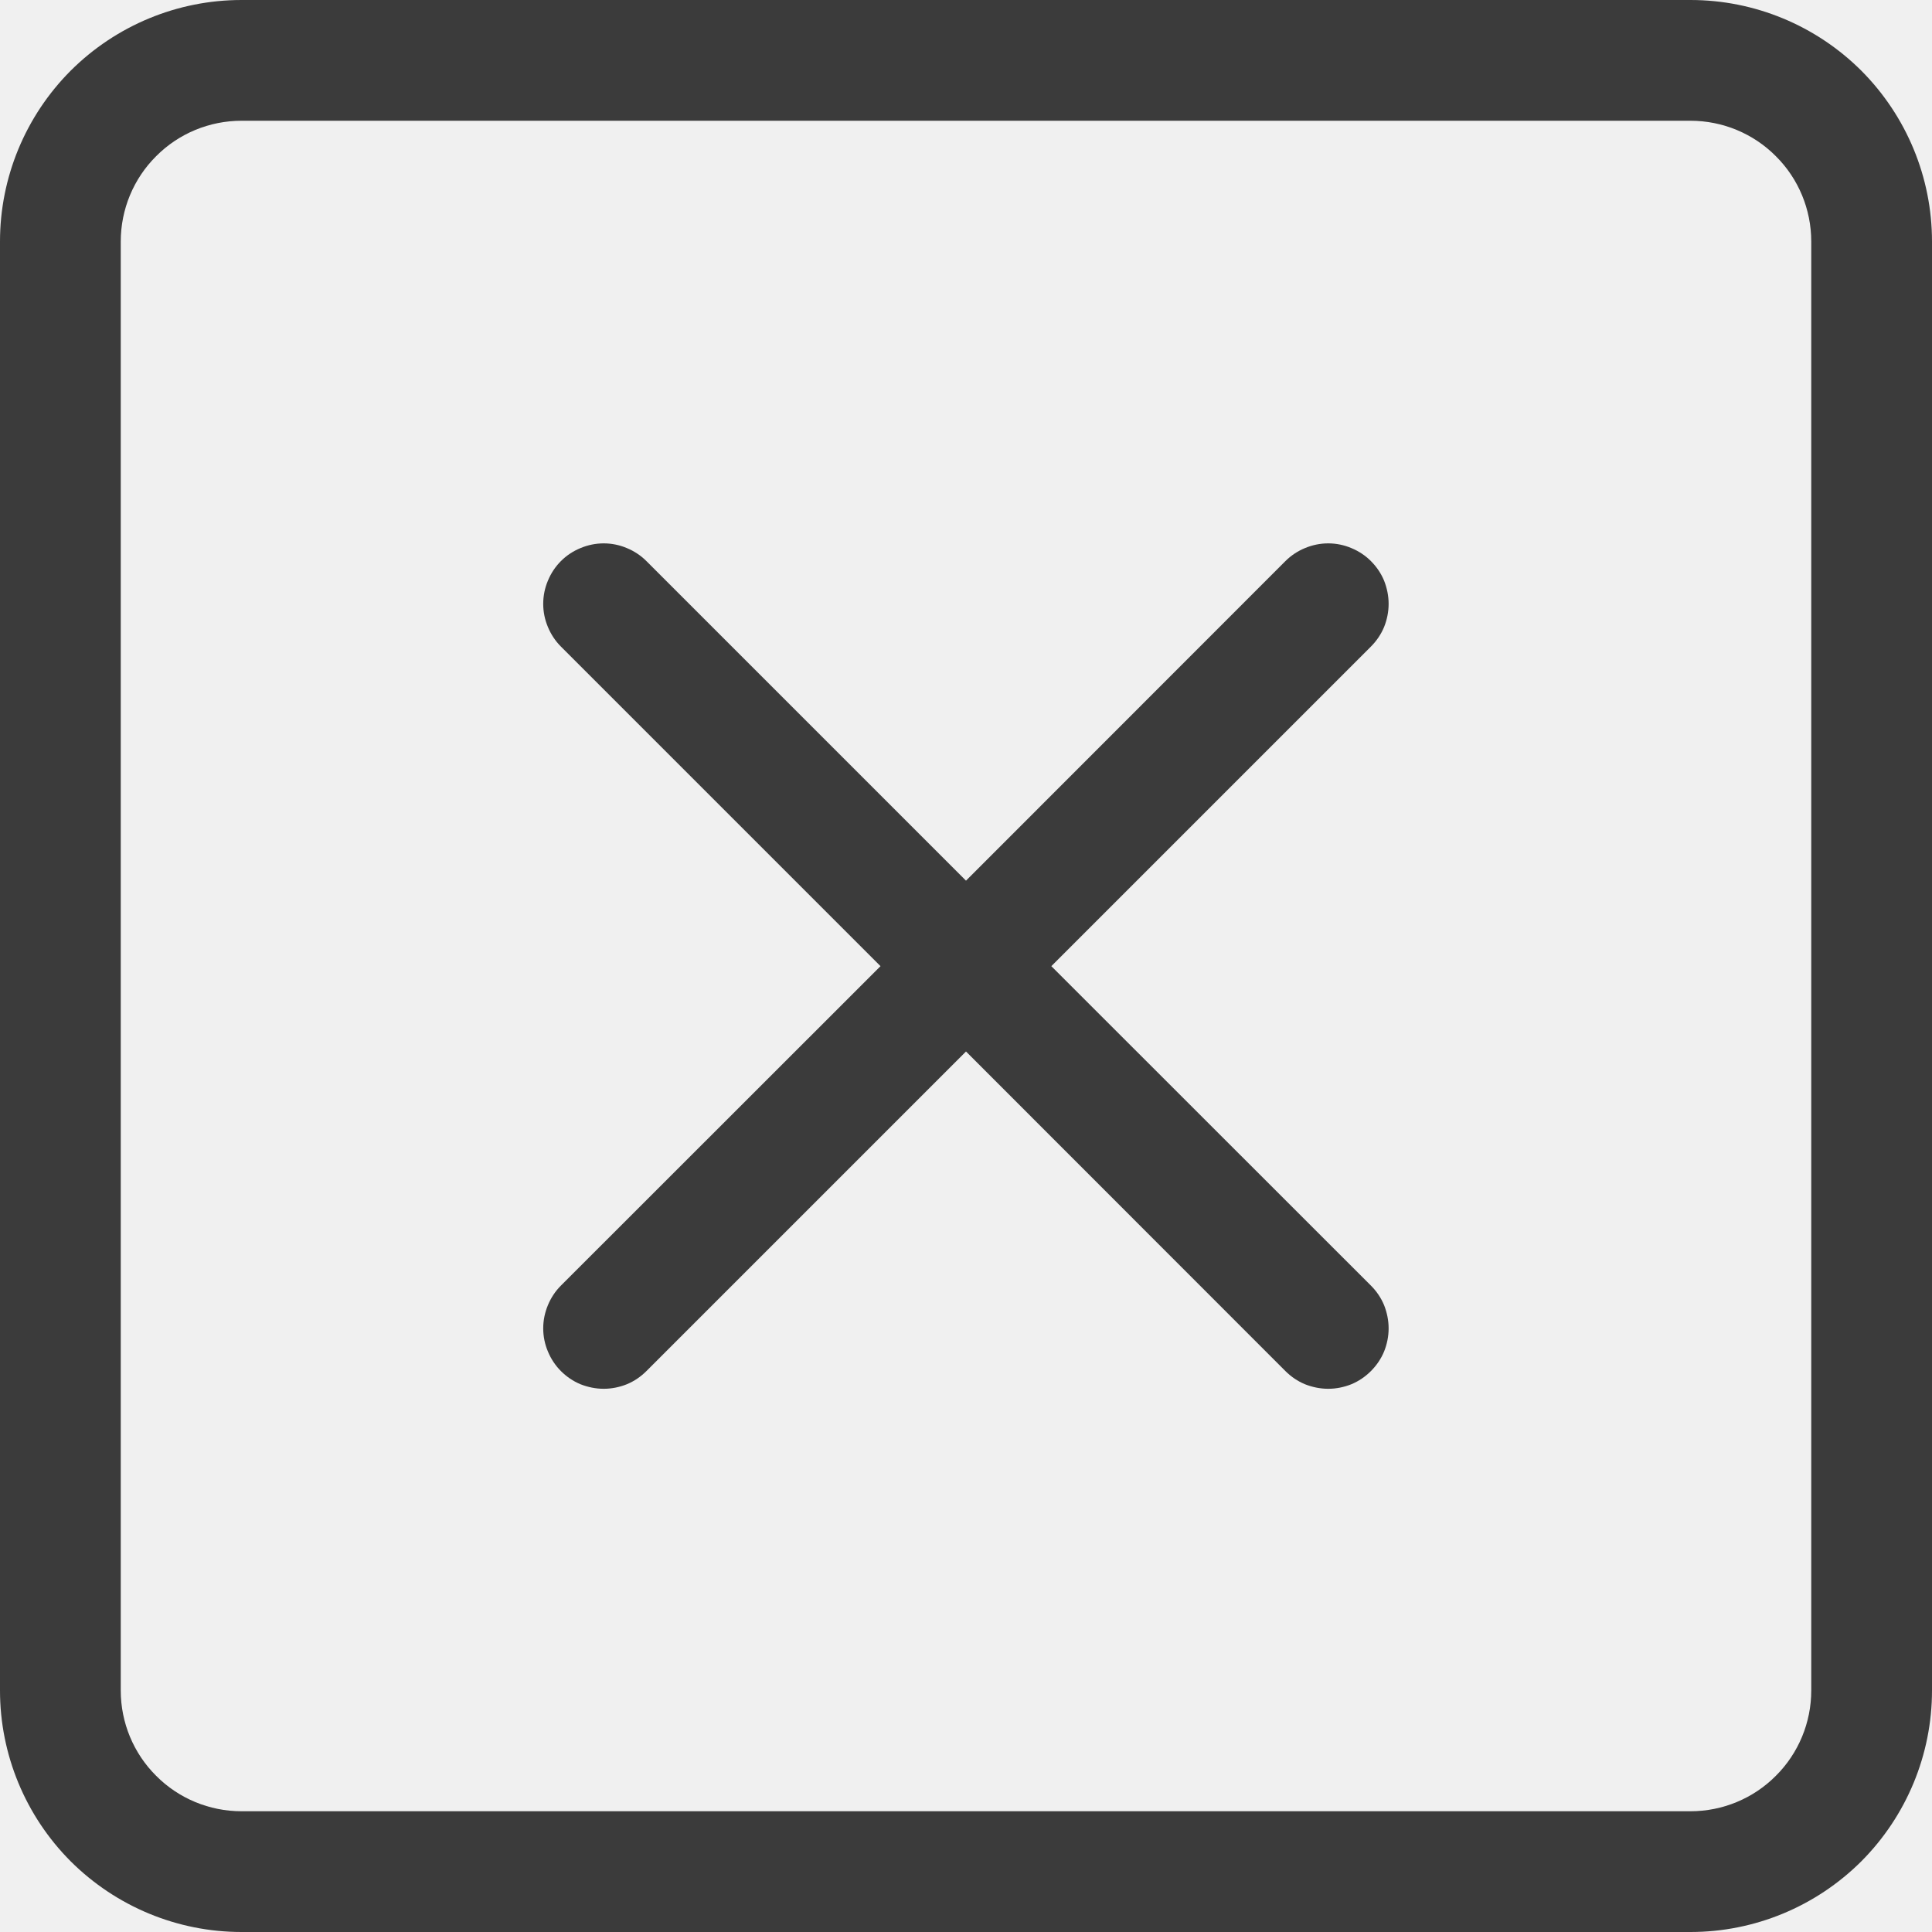
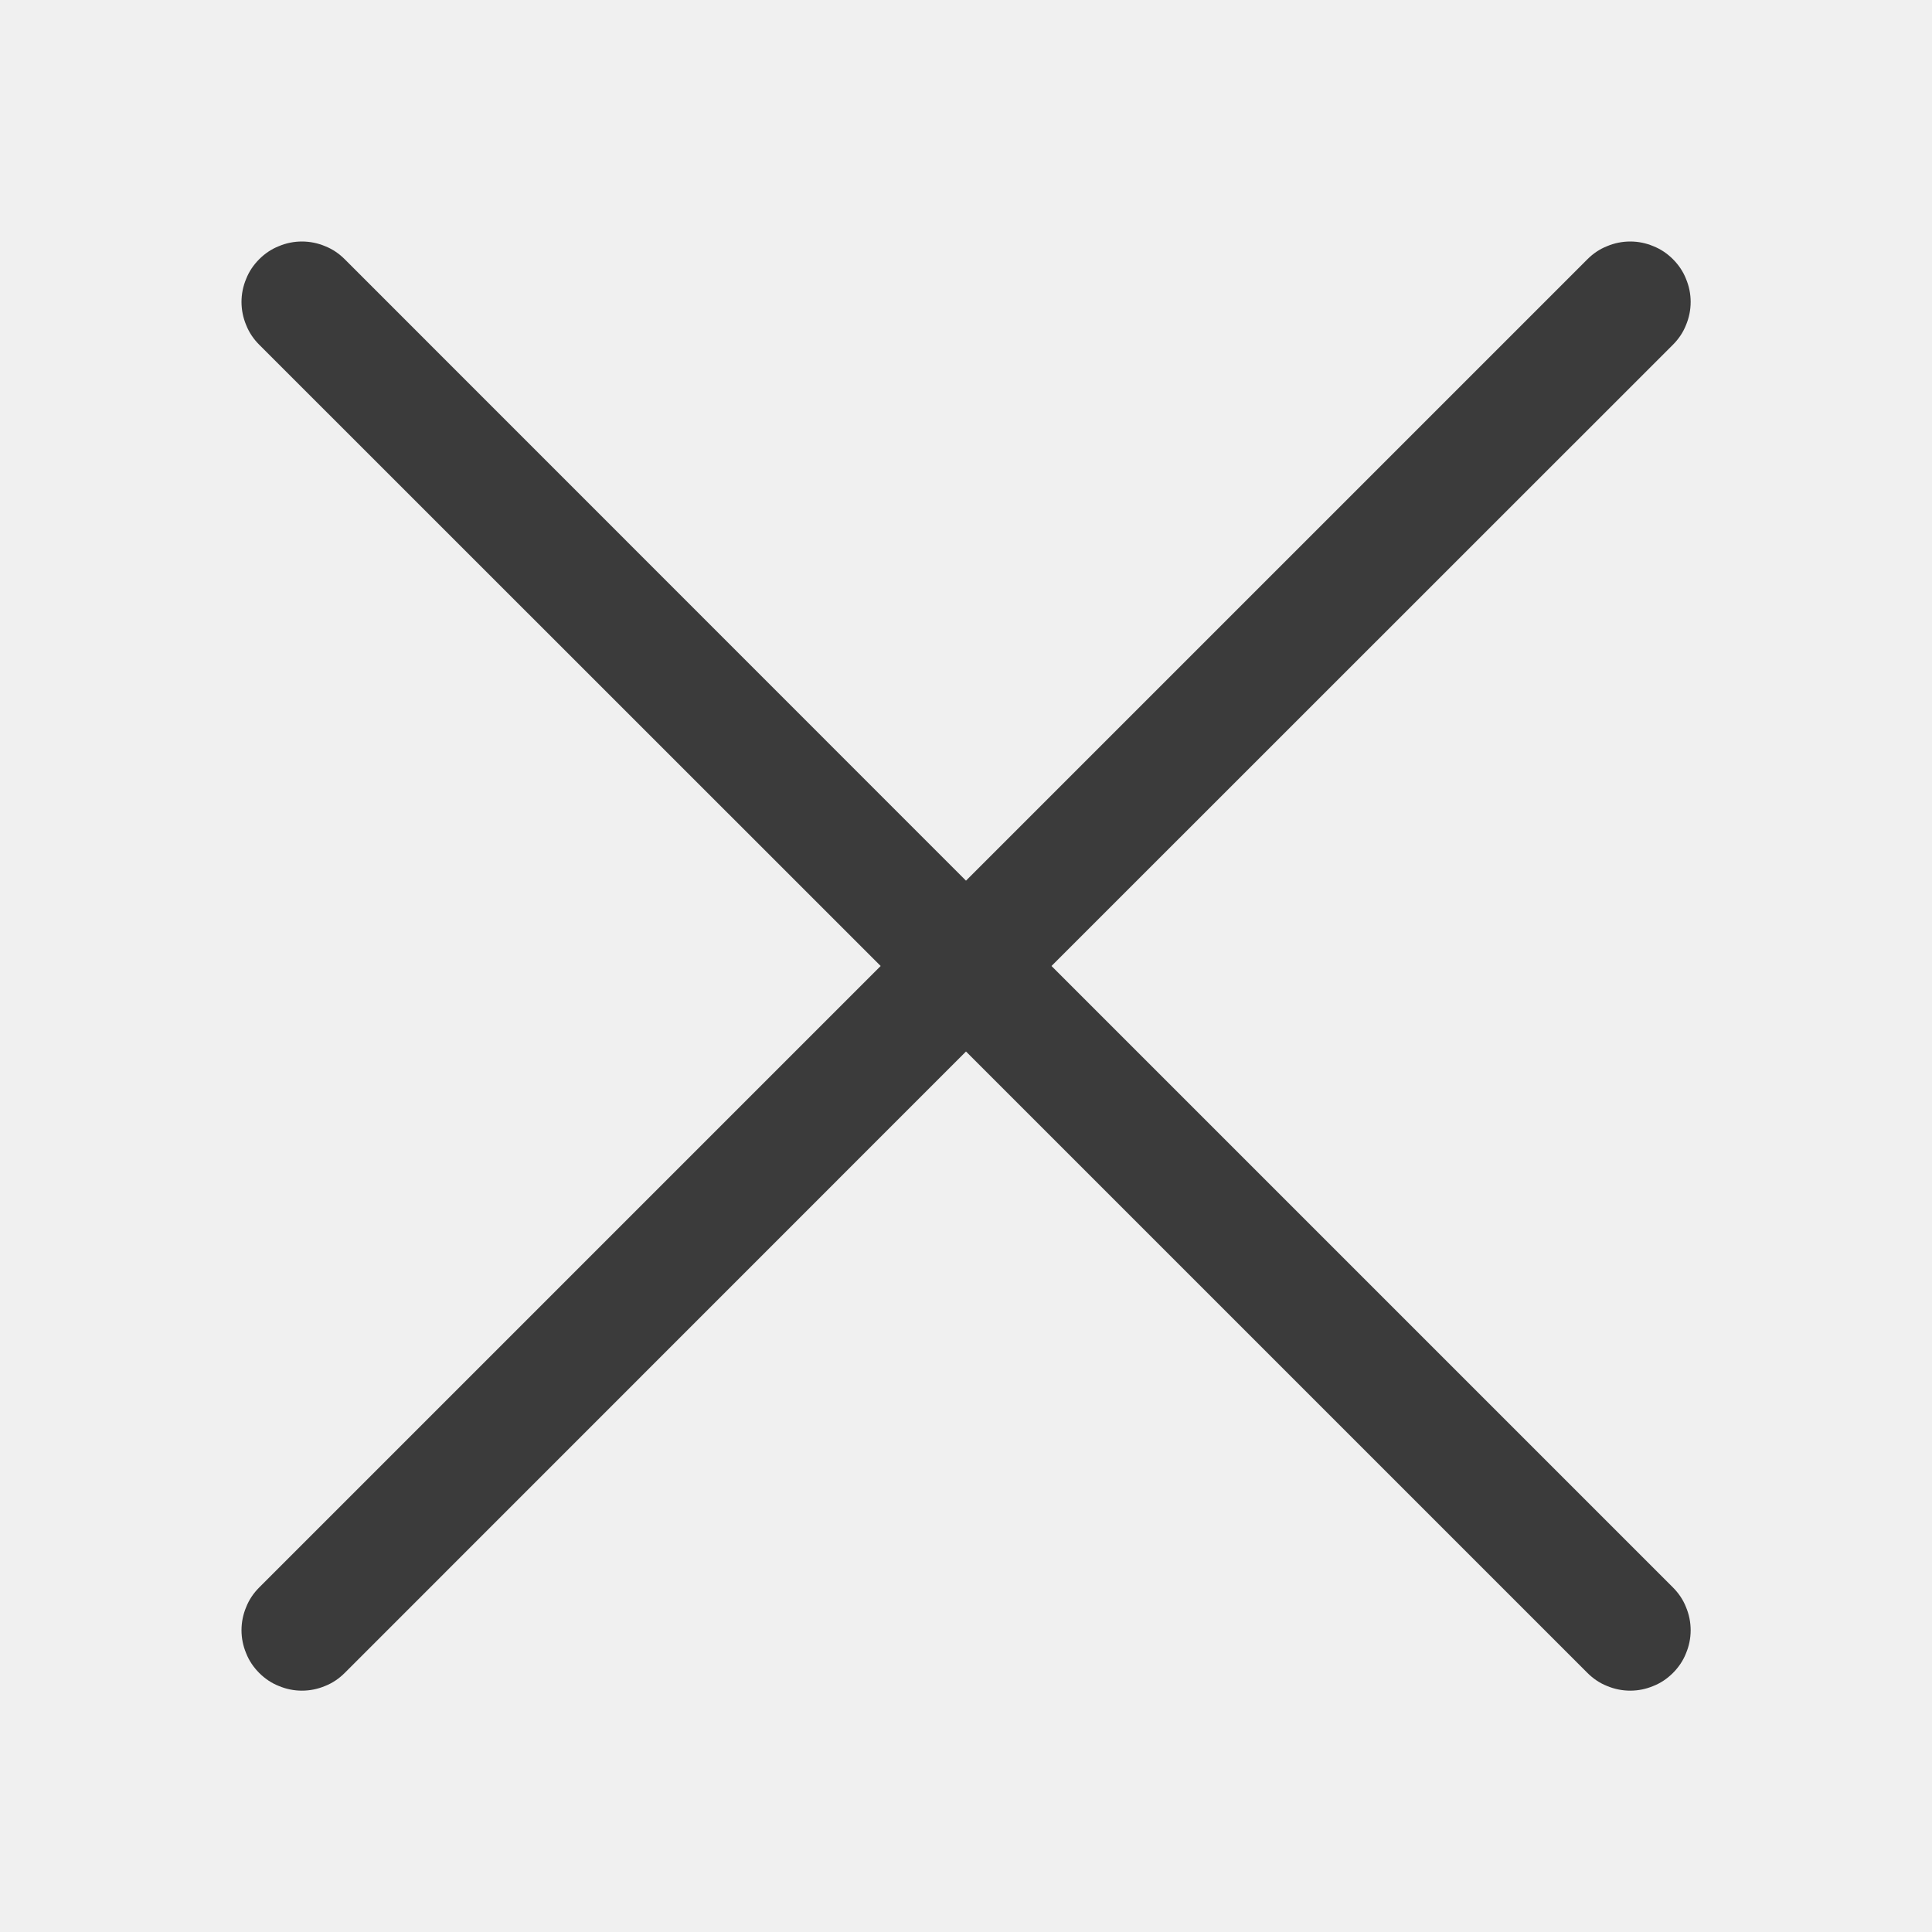
<svg xmlns="http://www.w3.org/2000/svg" width="12" height="12" viewBox="0 0 12 12" fill="none">
-   <g clip-path="url(#clip0_5064_1356)">
-     <path d="M10.5 0.75C10.699 0.75 10.89 0.829 11.03 0.97C11.171 1.11 11.25 1.301 11.25 1.5V10.5C11.25 10.699 11.171 10.89 11.03 11.03C10.89 11.171 10.699 11.25 10.5 11.25H1.5C1.301 11.25 1.11 11.171 0.97 11.03C0.829 10.89 0.75 10.699 0.75 10.5V1.5C0.75 1.301 0.829 1.11 0.97 0.97C1.11 0.829 1.301 0.75 1.5 0.75H10.5ZM1.5 0C1.102 0 0.721 0.158 0.439 0.439C0.158 0.721 0 1.102 0 1.5L0 10.5C0 10.898 0.158 11.279 0.439 11.561C0.721 11.842 1.102 12 1.5 12H10.5C10.898 12 11.279 11.842 11.561 11.561C11.842 11.279 12 10.898 12 10.5V1.5C12 1.102 11.842 0.721 11.561 0.439C11.279 0.158 10.898 0 10.5 0L1.5 0Z" fill="#3B3B3B" />
-     <path d="M3.484 3.485C3.519 3.45 3.56 3.423 3.606 3.404C3.652 3.385 3.7 3.375 3.75 3.375C3.799 3.375 3.848 3.385 3.893 3.404C3.939 3.423 3.98 3.45 4.015 3.485L6 5.47L7.984 3.485C8.019 3.45 8.06 3.423 8.106 3.404C8.152 3.385 8.2 3.375 8.25 3.375C8.299 3.375 8.348 3.385 8.393 3.404C8.439 3.423 8.48 3.45 8.515 3.485C8.55 3.52 8.578 3.561 8.597 3.607C8.615 3.653 8.625 3.701 8.625 3.751C8.625 3.8 8.615 3.849 8.597 3.894C8.578 3.94 8.55 3.981 8.515 4.016L6.53 6.001L8.515 7.985C8.55 8.02 8.578 8.061 8.597 8.107C8.615 8.153 8.625 8.201 8.625 8.251C8.625 8.3 8.615 8.349 8.597 8.394C8.578 8.44 8.55 8.481 8.515 8.516C8.48 8.551 8.439 8.579 8.393 8.598C8.348 8.616 8.299 8.626 8.25 8.626C8.2 8.626 8.152 8.616 8.106 8.598C8.06 8.579 8.019 8.551 7.984 8.516L6 6.531L4.015 8.516C3.98 8.551 3.939 8.579 3.893 8.598C3.848 8.616 3.799 8.626 3.75 8.626C3.7 8.626 3.652 8.616 3.606 8.598C3.56 8.579 3.519 8.551 3.484 8.516C3.449 8.481 3.422 8.44 3.403 8.394C3.384 8.349 3.374 8.3 3.374 8.251C3.374 8.201 3.384 8.153 3.403 8.107C3.422 8.061 3.449 8.02 3.484 7.985L5.469 6.001L3.484 4.016C3.449 3.981 3.422 3.94 3.403 3.894C3.384 3.849 3.374 3.8 3.374 3.751C3.374 3.701 3.384 3.652 3.403 3.607C3.422 3.561 3.449 3.52 3.484 3.485Z" fill="#3B3B3B" />
-   </g>
-   <defs>
-     <clipPath id="clip0_5064_1356">
-       <rect width="12" height="12" fill="white" />
-     </clipPath>
-   </defs>
+   <path d="M1.61 2.141C1.575 2.106 1.547 2.065 1.529 2.019C1.51 1.974 1.5 1.925 1.5 1.875C1.5 1.826 1.51 1.777 1.529 1.732C1.547 1.686 1.575 1.645 1.61 1.61C1.645 1.575 1.686 1.547 1.732 1.529C1.777 1.51 1.826 1.5 1.875 1.5C1.925 1.5 1.974 1.51 2.019 1.529C2.065 1.547 2.106 1.575 2.141 1.61L6 5.47L9.86 1.61C9.895 1.575 9.936 1.547 9.982 1.529C10.027 1.51 10.076 1.5 10.126 1.5C10.175 1.5 10.224 1.51 10.269 1.529C10.315 1.547 10.356 1.575 10.391 1.61C10.426 1.645 10.454 1.686 10.472 1.732C10.491 1.777 10.501 1.826 10.501 1.875C10.501 1.925 10.491 1.974 10.472 2.019C10.454 2.065 10.426 2.106 10.391 2.141L6.531 6L10.391 9.86C10.426 9.895 10.454 9.936 10.472 9.982C10.491 10.027 10.501 10.076 10.501 10.126C10.501 10.175 10.491 10.224 10.472 10.269C10.454 10.315 10.426 10.356 10.391 10.391C10.356 10.426 10.315 10.454 10.269 10.472C10.224 10.491 10.175 10.501 10.126 10.501C10.076 10.501 10.027 10.491 9.982 10.472C9.936 10.454 9.895 10.426 9.86 10.391L6 6.531L2.141 10.391C2.106 10.426 2.065 10.454 2.019 10.472C1.974 10.491 1.925 10.501 1.875 10.501C1.826 10.501 1.777 10.491 1.732 10.472C1.686 10.454 1.645 10.426 1.61 10.391C1.575 10.356 1.547 10.315 1.529 10.269C1.51 10.224 1.5 10.175 1.5 10.126C1.5 10.076 1.51 10.027 1.529 9.982C1.547 9.936 1.575 9.895 1.61 9.86L5.47 6L1.61 2.141Z" fill="#3B3B3B" />
</svg>
